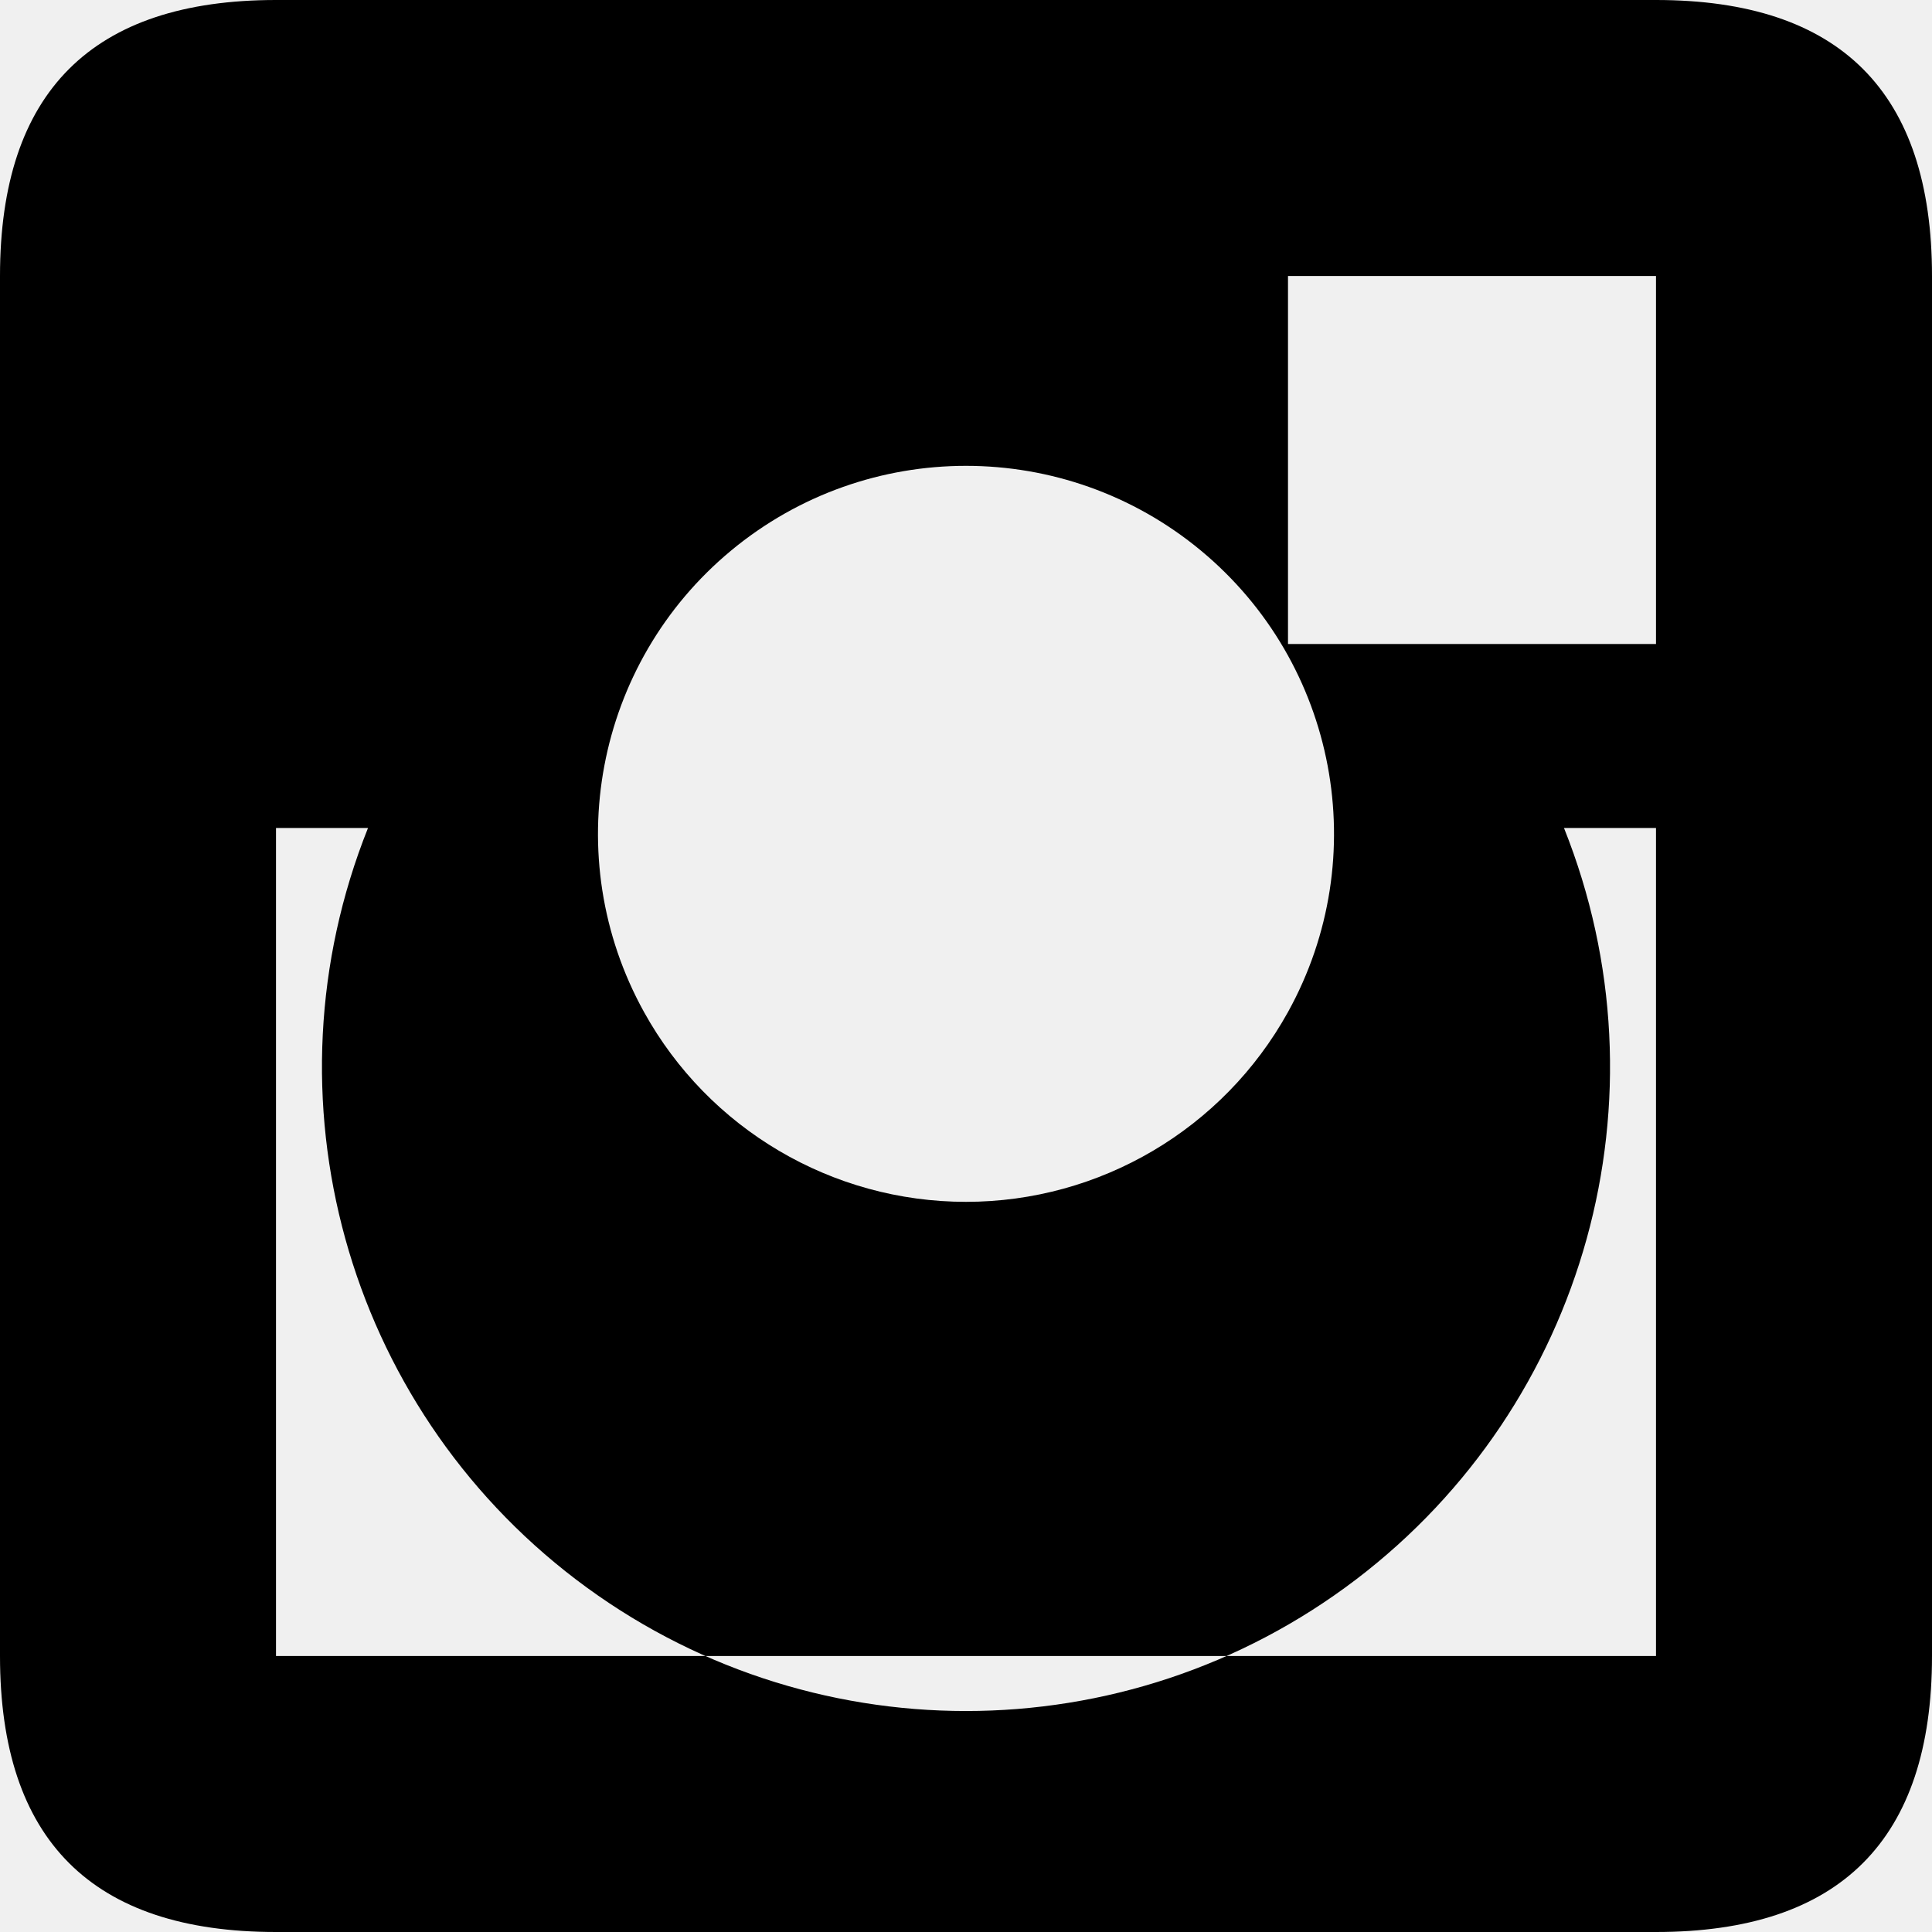
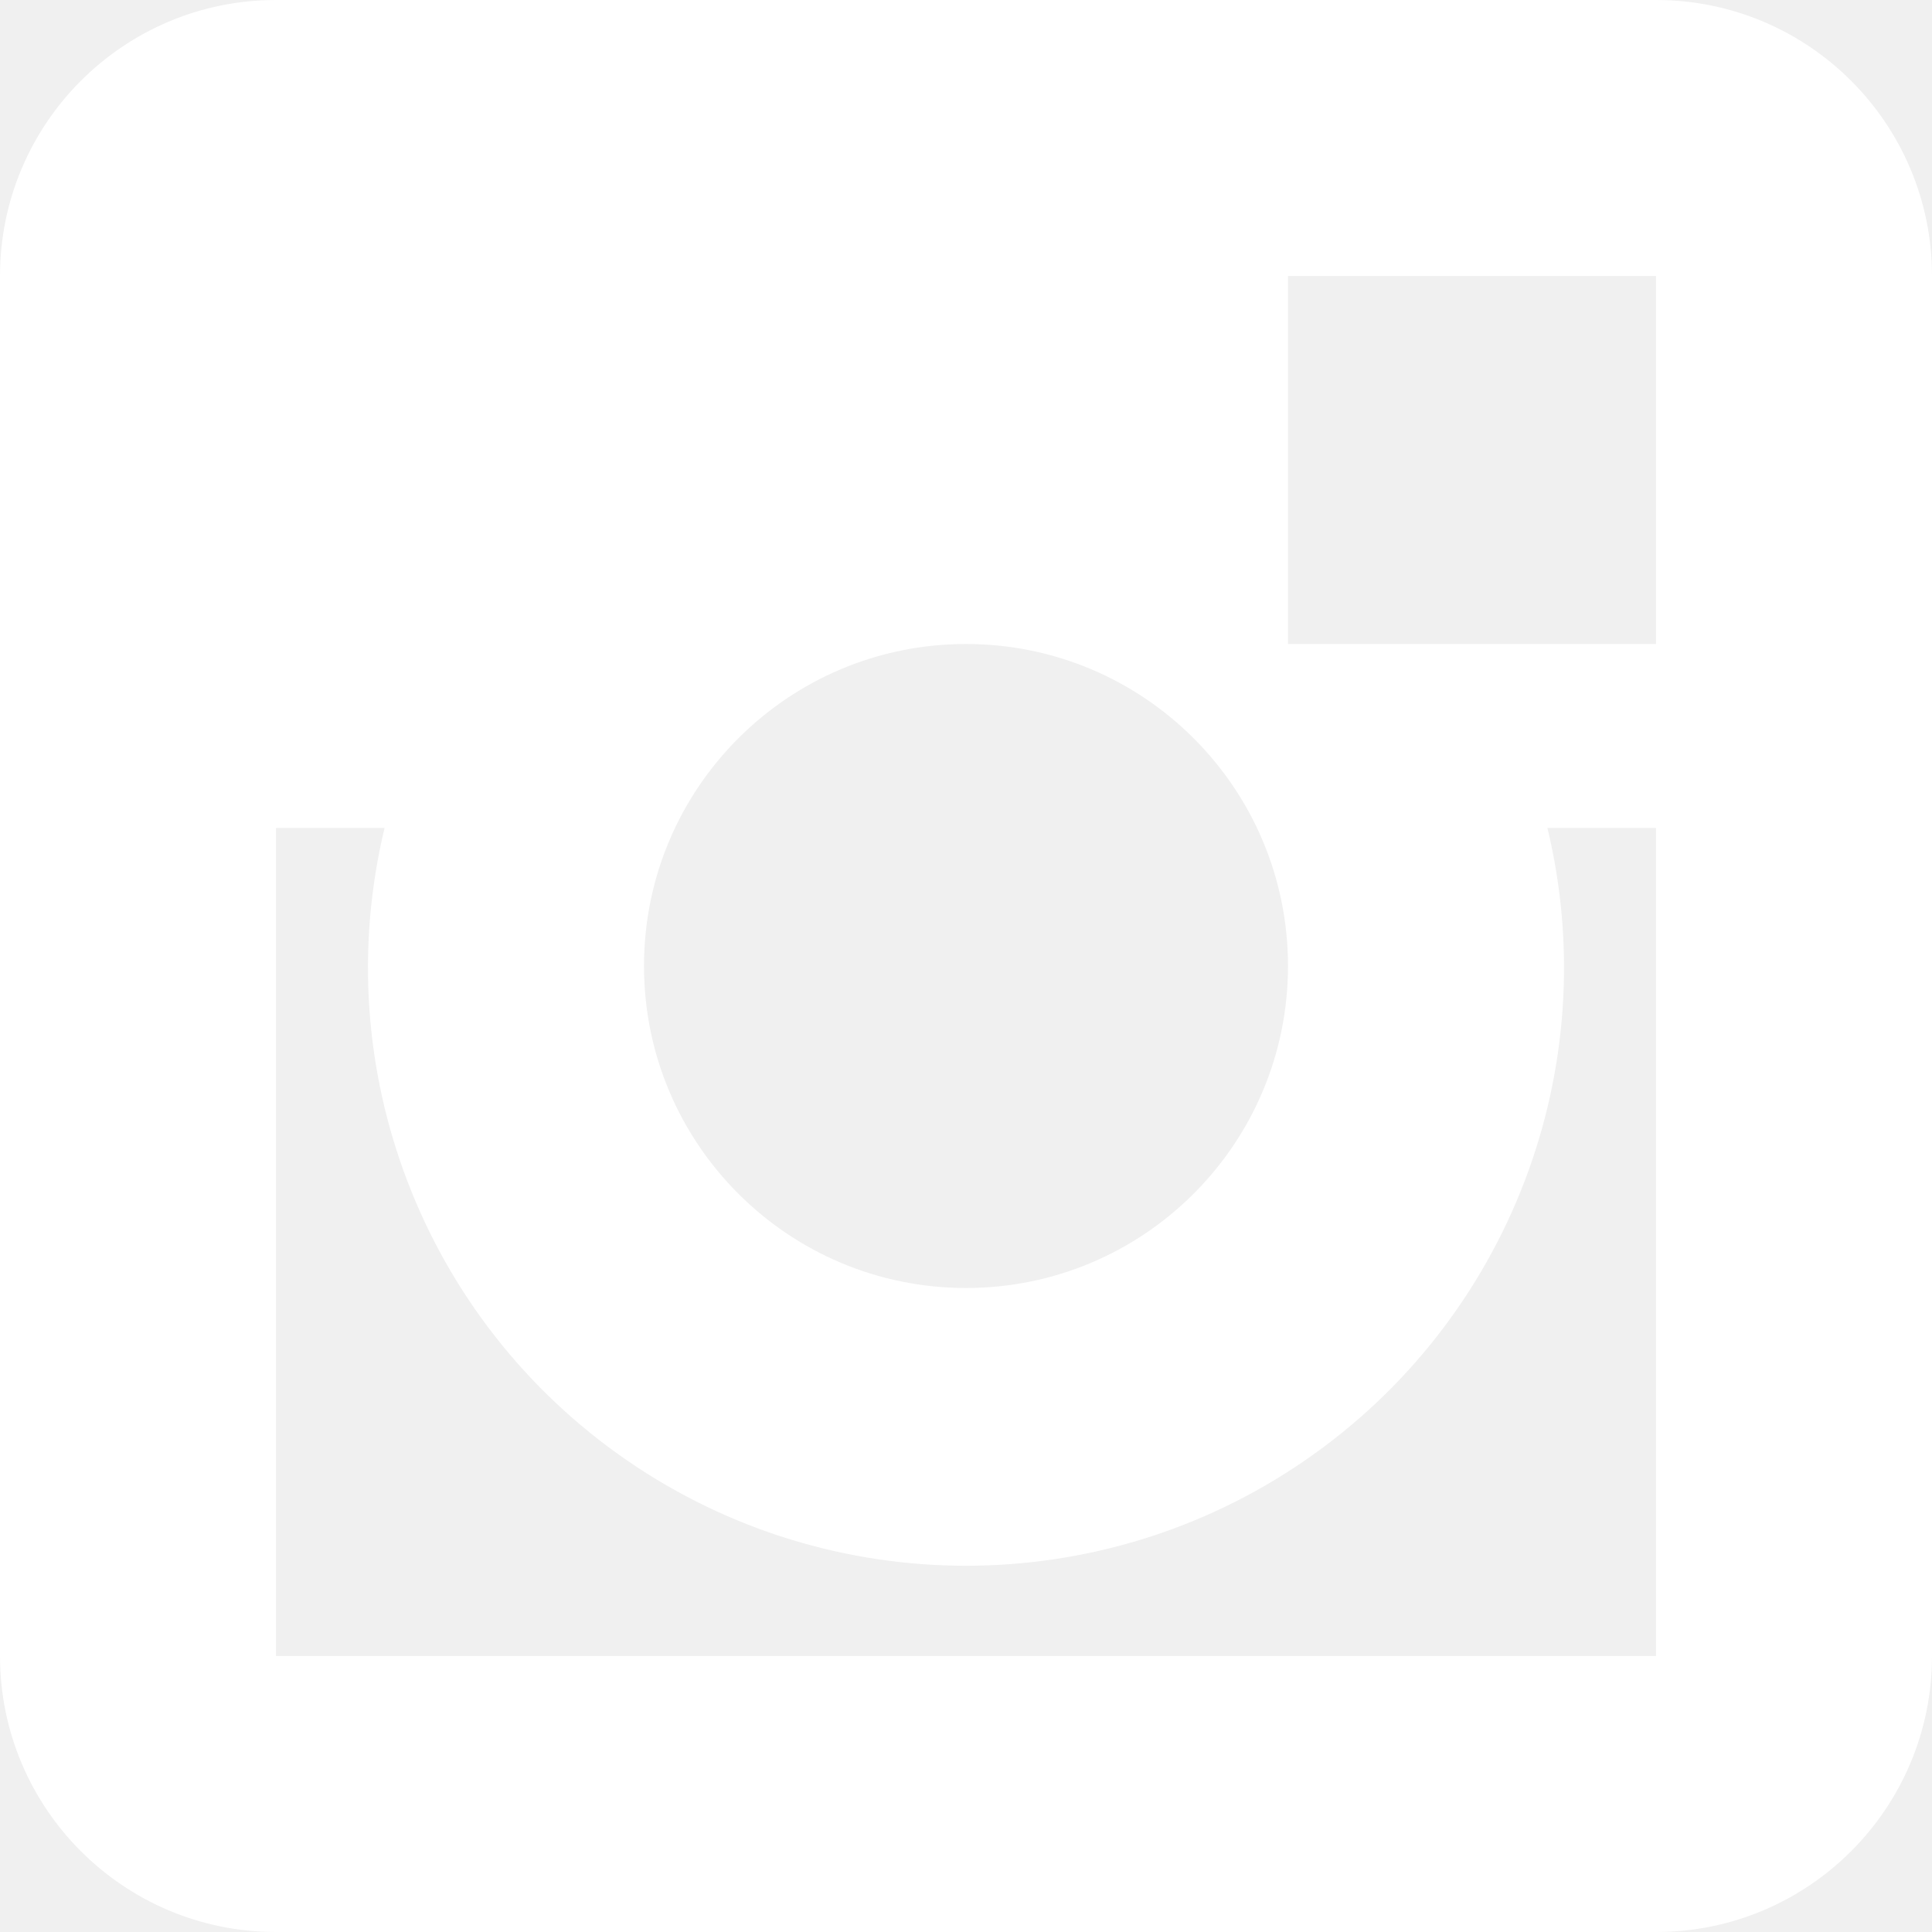
- <svg xmlns="http://www.w3.org/2000/svg" width="21" height="21">
-   <path fill-rule="evenodd" clip-rule="evenodd" d="M3 0h15c2 0 3 1 3 3v15c0 2-1 3-3 3H3c-2 0-3-1-3-3V3c0-2 1-3 3-3zm11 11a4 4 0 10-7 0 4 4 0 007 0zM3 18V9h1a7 7 0 1013 0h1v9H3zM14 7h4V3h-4v4z" />
+ <svg xmlns="http://www.w3.org/2000/svg" width="21" height="21" fill="none">
+   <path fill-rule="evenodd" clip-rule="evenodd" d="M3 0h15a3 3 0 013 3v15a3 3 0 01-3 3H3a3 3 0 01-3-3V3a3 3 0 013-3zm11 10.5a3.5 3.5 0 10-7 0 3.5 3.5 0 007 0zM3 18V9h1.18a6.5 6.5 0 1012.64 0H18v9H3zM14 7h4V3h-4v4z" fill="#fff" />
</svg>
